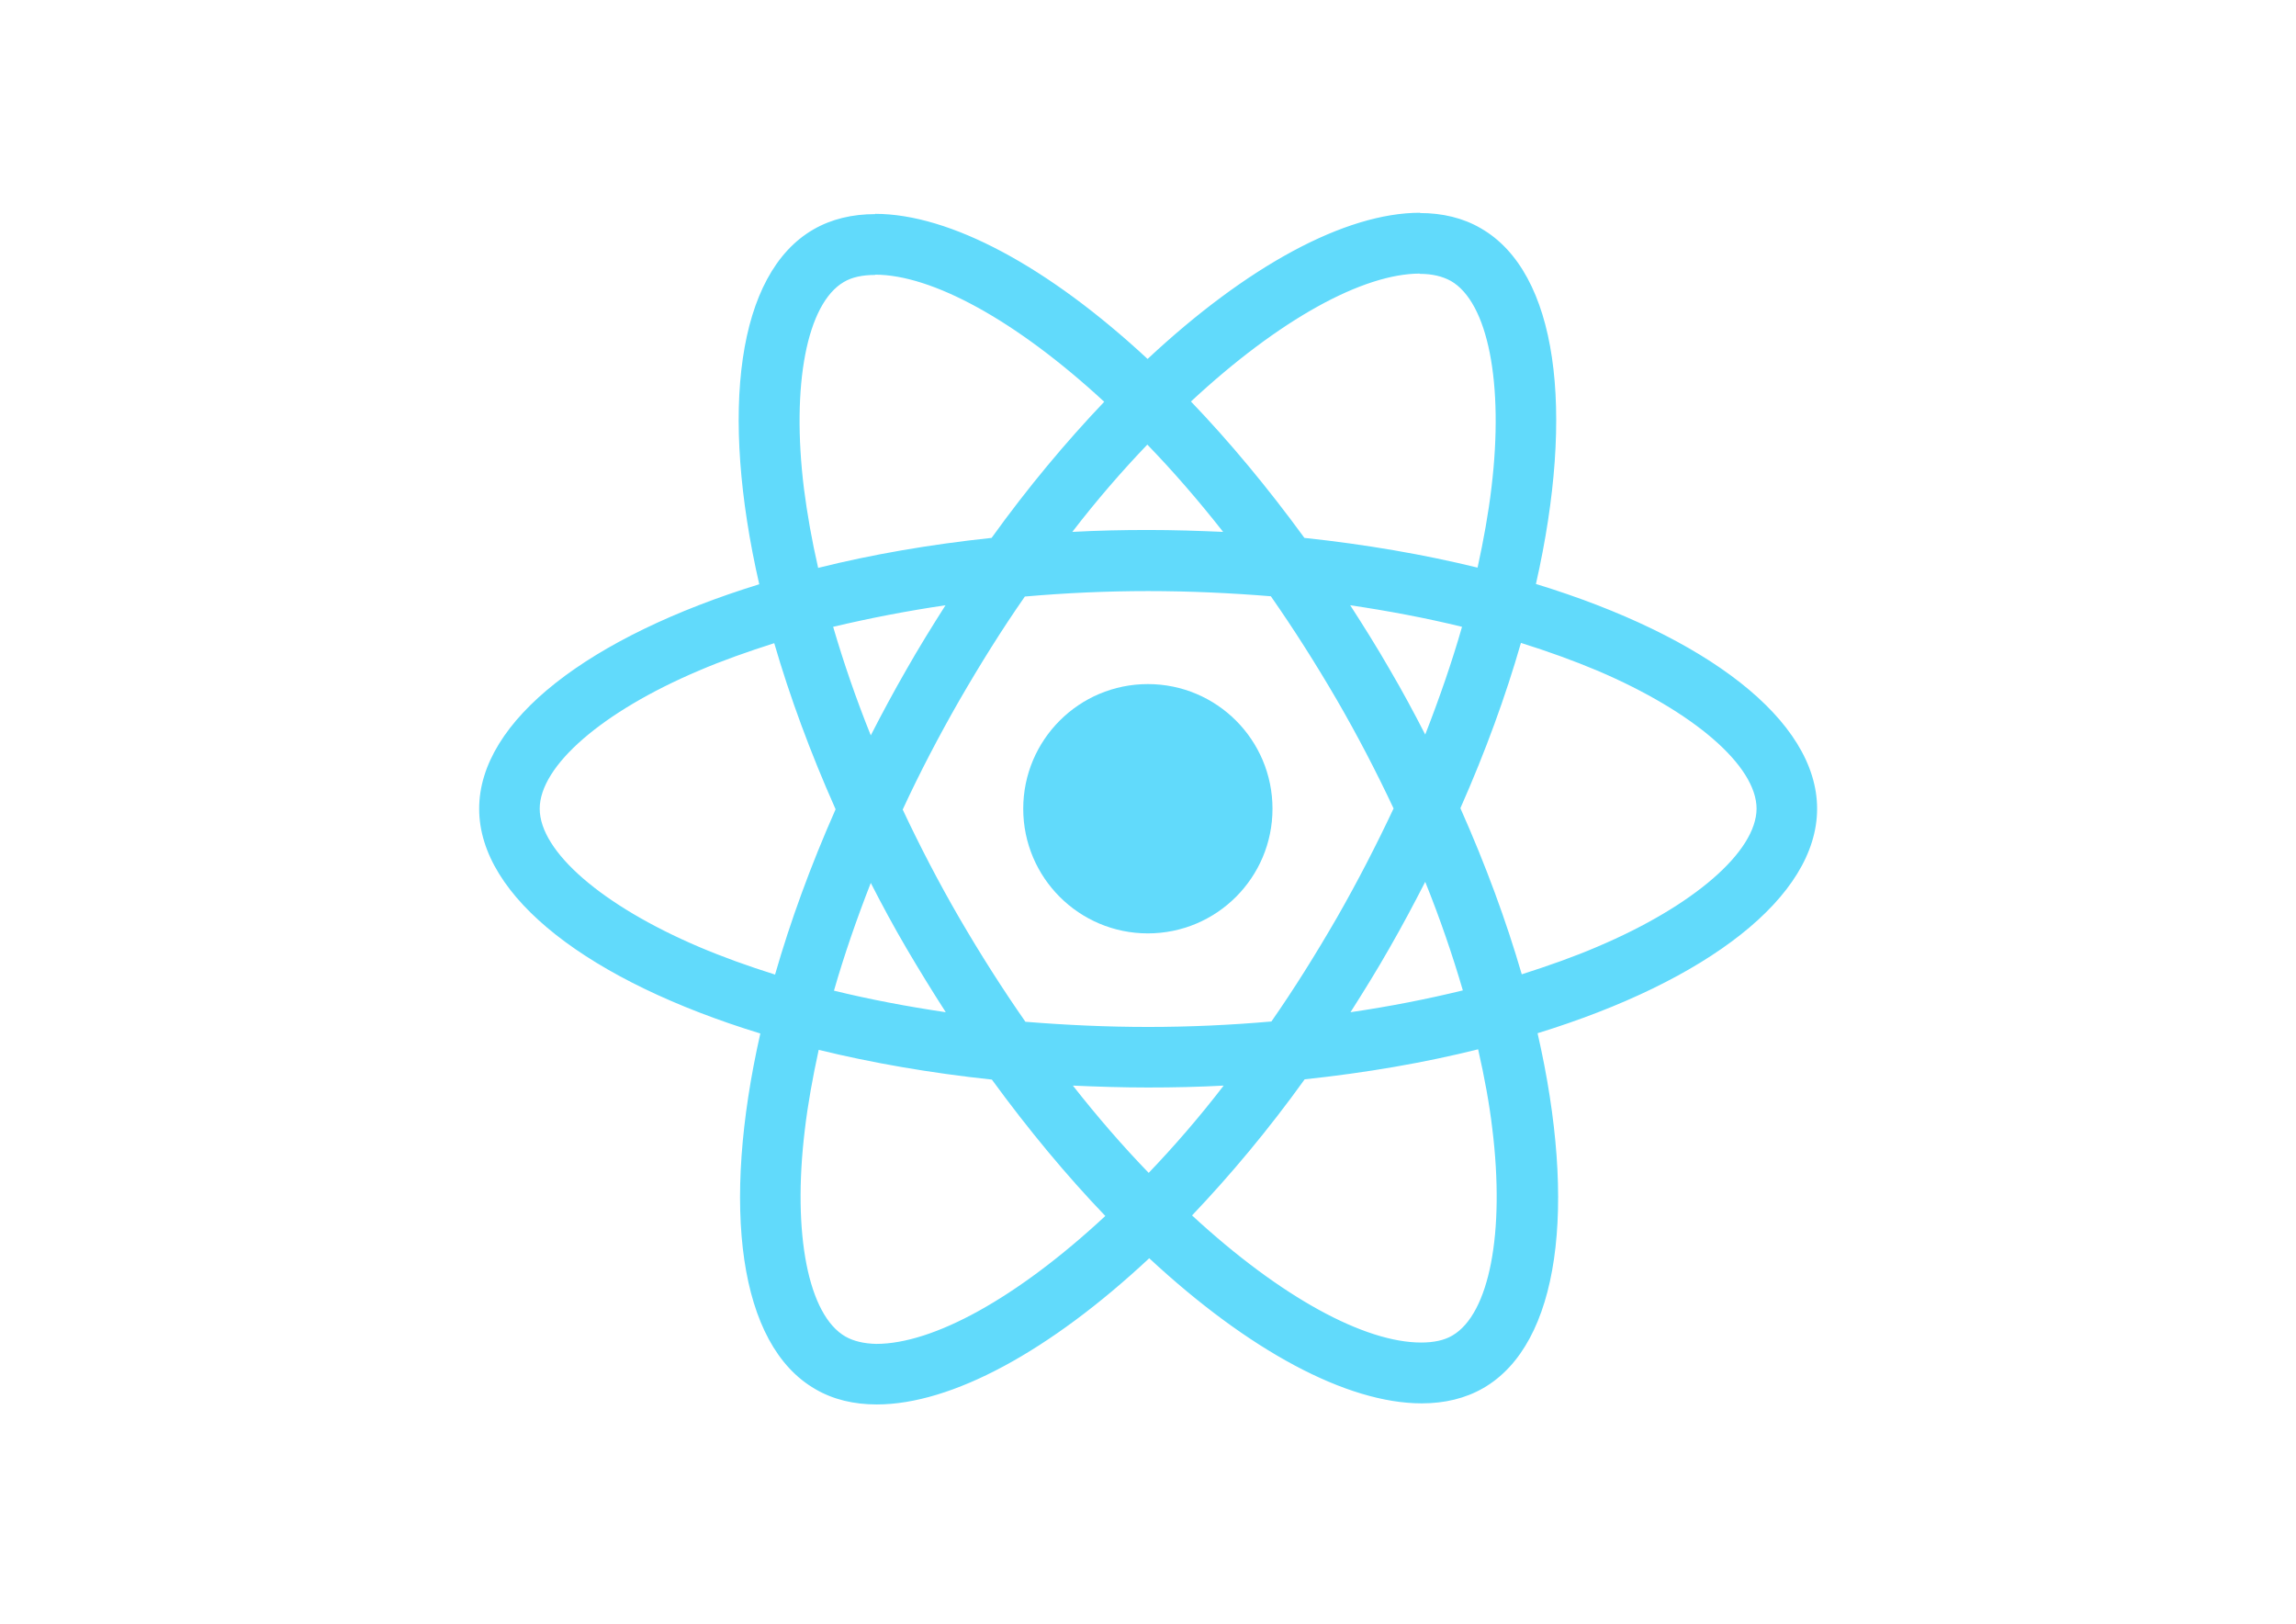
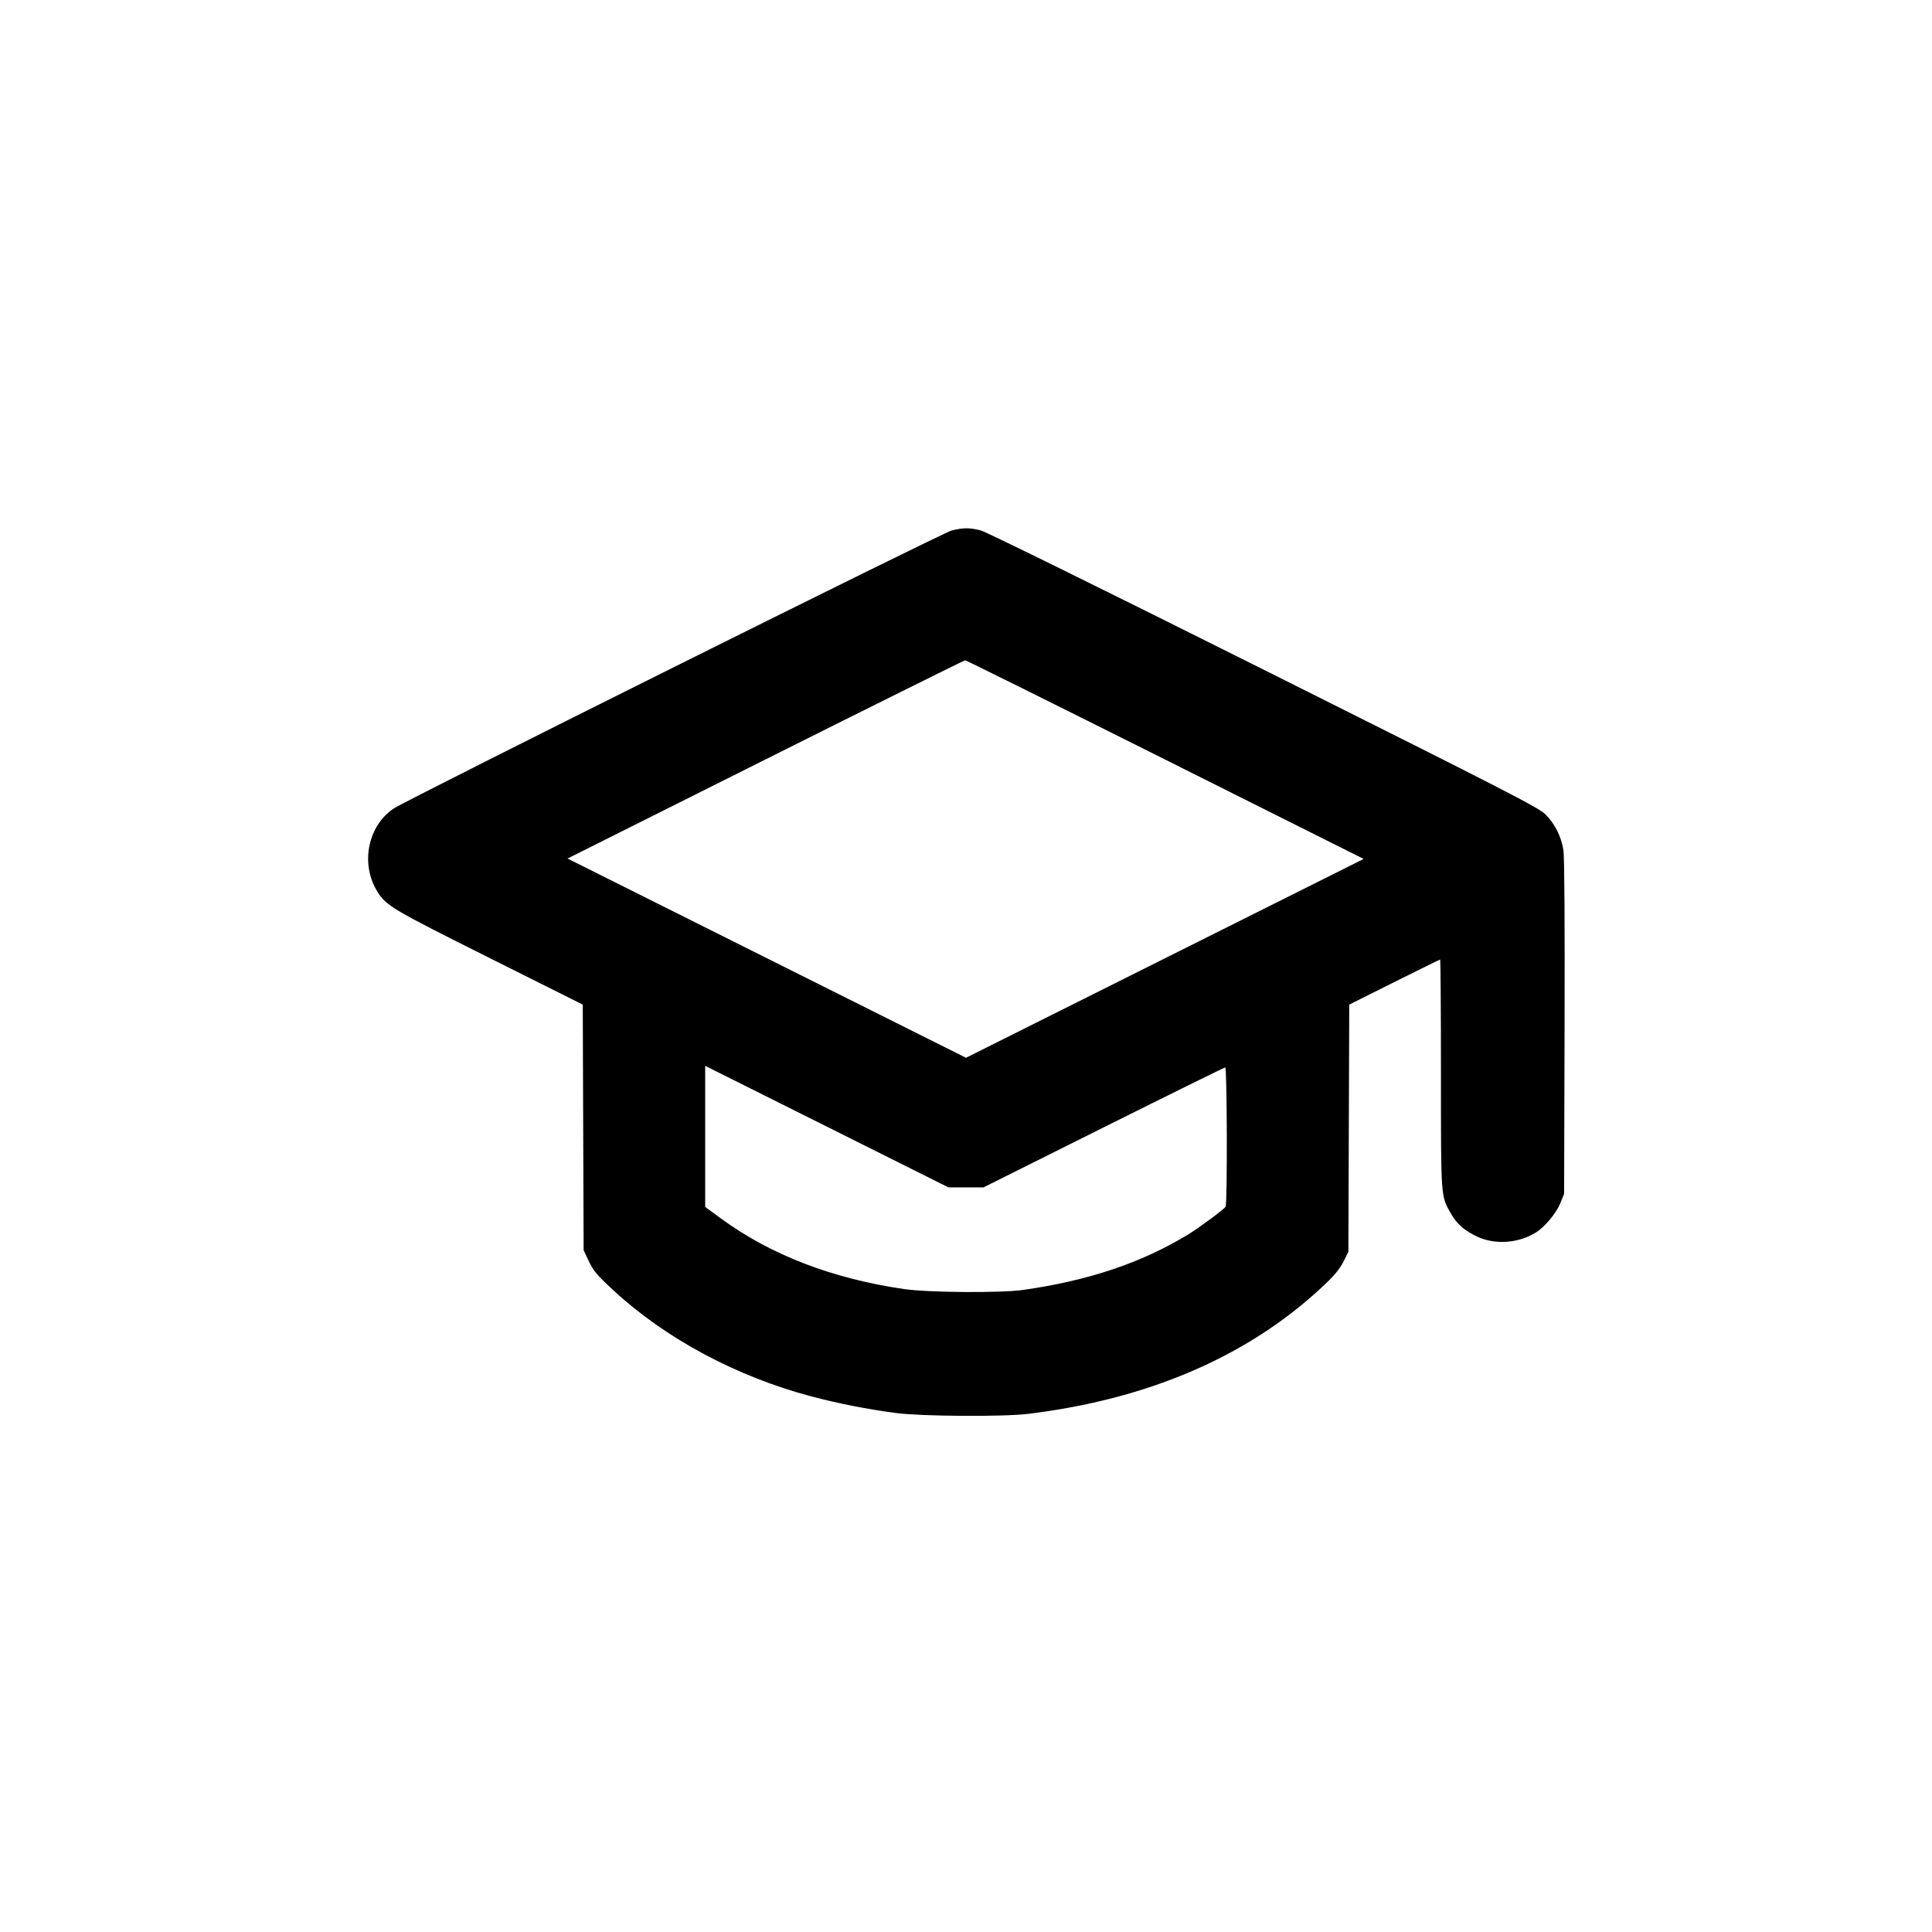
- <svg xmlns="http://www.w3.org/2000/svg" viewBox="0 0 841.9 595.3">
-   <g fill="#61DAFB">
-     <path d="M666.3 296.5c0-32.5-40.7-63.3-103.1-82.4 14.4-63.6 8-114.2-20.2-130.4-6.5-3.8-14.1-5.6-22.4-5.6v22.3c4.6 0 8.3.9 11.4 2.6 13.6 7.8 19.5 37.5 14.9 75.7-1.1 9.4-2.9 19.3-5.1 29.4-19.6-4.8-41-8.5-63.5-10.9-13.5-18.5-27.5-35.3-41.6-50 32.6-30.3 63.2-46.9 84-46.9V78c-27.5 0-63.5 19.6-99.9 53.6-36.4-33.8-72.4-53.2-99.9-53.2v22.3c20.7 0 51.4 16.5 84 46.6-14 14.7-28 31.4-41.3 49.9-22.6 2.4-44 6.1-63.6 11-2.3-10-4-19.7-5.2-29-4.7-38.2 1.1-67.9 14.6-75.8 3-1.8 6.9-2.6 11.5-2.6V78.5c-8.4 0-16 1.8-22.6 5.6-28.1 16.2-34.4 66.7-19.9 130.1-62.2 19.2-102.7 49.9-102.7 82.3 0 32.5 40.7 63.3 103.1 82.4-14.4 63.6-8 114.2 20.2 130.4 6.5 3.8 14.1 5.6 22.5 5.6 27.5 0 63.5-19.6 99.9-53.6 36.4 33.8 72.4 53.2 99.9 53.2 8.4 0 16-1.8 22.6-5.6 28.1-16.2 34.4-66.7 19.9-130.1 62-19.1 102.5-49.9 102.5-82.3zm-130.2-66.7c-3.7 12.9-8.3 26.2-13.5 39.5-4.1-8-8.4-16-13.1-24-4.6-8-9.5-15.8-14.4-23.4 14.2 2.1 27.9 4.7 41 7.9zm-45.8 106.5c-7.8 13.5-15.8 26.3-24.1 38.2-14.9 1.3-30 2-45.2 2-15.1 0-30.2-.7-45-1.9-8.3-11.9-16.4-24.6-24.2-38-7.6-13.1-14.5-26.4-20.8-39.8 6.2-13.4 13.2-26.8 20.7-39.9 7.8-13.5 15.8-26.3 24.1-38.2 14.9-1.3 30-2 45.2-2 15.1 0 30.2.7 45 1.9 8.3 11.9 16.4 24.6 24.2 38 7.6 13.1 14.5 26.4 20.8 39.8-6.3 13.4-13.2 26.8-20.7 39.9zm32.3-13c5.4 13.4 10 26.8 13.8 39.8-13.1 3.2-26.9 5.9-41.2 8 4.9-7.7 9.8-15.6 14.4-23.7 4.6-8 8.9-16.1 13-24.1zM421.2 430c-9.3-9.6-18.6-20.3-27.8-32 9 .4 18.2.7 27.5.7 9.4 0 18.7-.2 27.8-.7-9 11.7-18.3 22.4-27.5 32zm-74.4-58.9c-14.2-2.1-27.9-4.7-41-7.9 3.7-12.9 8.3-26.2 13.5-39.5 4.1 8 8.4 16 13.1 24 4.7 8 9.5 15.8 14.4 23.4zM420.7 163c9.3 9.6 18.6 20.3 27.8 32-9-.4-18.2-.7-27.5-.7-9.4 0-18.7.2-27.8.7 9-11.7 18.3-22.4 27.5-32zm-74 58.9c-4.9 7.7-9.8 15.6-14.4 23.7-4.6 8-8.9 16-13 24-5.4-13.4-10-26.8-13.8-39.8 13.1-3.1 26.9-5.8 41.2-7.9zm-90.5 125.2c-35.4-15.1-58.3-34.9-58.3-50.6 0-15.7 22.9-35.6 58.3-50.6 8.6-3.7 18-7 27.7-10.1 5.7 19.6 13.2 40 22.5 60.9-9.2 20.8-16.6 41.1-22.2 60.6-9.9-3.1-19.3-6.5-28-10.2zM310 490c-13.6-7.8-19.5-37.5-14.9-75.7 1.1-9.4 2.9-19.3 5.1-29.4 19.6 4.8 41 8.5 63.5 10.9 13.5 18.5 27.5 35.3 41.6 50-32.6 30.3-63.2 46.9-84 46.9-4.5-.1-8.3-1-11.3-2.7zm237.2-76.2c4.7 38.2-1.1 67.9-14.6 75.8-3 1.8-6.9 2.6-11.5 2.6-20.7 0-51.4-16.5-84-46.6 14-14.7 28-31.4 41.3-49.9 22.6-2.4 44-6.1 63.6-11 2.3 10.1 4.1 19.8 5.2 29.1zm38.5-66.7c-8.6 3.7-18 7-27.7 10.1-5.7-19.6-13.2-40-22.5-60.9 9.2-20.8 16.6-41.1 22.2-60.6 9.9 3.1 19.3 6.5 28.1 10.2 35.4 15.1 58.3 34.9 58.3 50.6-.1 15.7-23 35.6-58.4 50.6zM320.8 78.4z" />
-     <circle cx="420.9" cy="296.5" r="45.7" />
-     <path d="M520.5 78.1z" />
-   </g>
+ <svg xmlns="http://www.w3.org/2000/svg" width="1200" height="1200" viewBox="0 0 1200 1200" version="1.1">
+   <path d="M 591 329.535 C 585.080 331.046, 252.928 496.560, 244.541 502.178 C 228.308 513.054, 223.706 536.837, 234.515 554 C 239.939 562.613, 243.857 564.925, 303.929 594.964 L 361.963 623.985 362.232 700.243 L 362.500 776.500 365.235 782.338 C 368.569 789.456, 370.182 791.409, 381 801.429 C 413.324 831.370, 457.445 855.013, 504 867.343 C 520.483 871.708, 539.207 875.383, 556.500 877.648 C 572.438 879.735, 622.994 880.067, 638.500 878.187 C 712.038 869.268, 773.276 843.213, 819 801.389 C 828.883 792.349, 832.016 788.633, 835.192 782.185 L 837.500 777.500 837.774 700.741 L 838.048 623.983 866.017 609.991 C 881.400 602.296, 894.214 596, 894.493 596 C 894.772 596, 895 627.868, 895 666.818 C 895 744.572, 894.864 742.645, 901.122 753.671 C 904.895 760.319, 909.814 764.587, 917.970 768.288 C 929 773.294, 943.381 772.163, 954.062 765.451 C 959.622 761.956, 966.667 753.462, 969.196 747.202 L 971.500 741.500 971.785 638 C 971.965 572.970, 971.702 532.120, 971.078 528.097 C 969.776 519.702, 965.738 511.643, 959.918 505.823 C 955.723 501.627, 936.887 491.955, 785.069 416.038 C 686.933 366.964, 612.523 330.329, 609.251 329.477 C 602.360 327.682, 598.209 327.695, 591 329.535 M 475.502 471.680 L 352.503 533.250 476.250 595.125 L 599.997 657 723.500 595.251 L 847.002 533.503 723.751 471.807 C 655.963 437.874, 600.050 410.110, 599.500 410.110 C 598.950 410.110, 543.151 437.817, 475.502 471.680 M 438 705.826 L 438 749.638 447.750 756.786 C 478.607 779.408, 516.752 794.119, 561.500 800.656 C 576.483 802.845, 621.610 803.175, 635.500 801.198 C 676.091 795.420, 708.843 784.428, 737.743 766.885 C 744.635 762.702, 759.906 751.428, 761.235 749.542 C 762.377 747.922, 762.173 663, 761.027 663 C 760.492 663, 726.491 679.763, 685.470 700.250 L 610.885 737.500 599.978 737.500 L 589.071 737.500 513.536 699.757 L 438 662.014 438 705.826" stroke="none" fill="#000000" fill-rule="evenodd" />
</svg>
